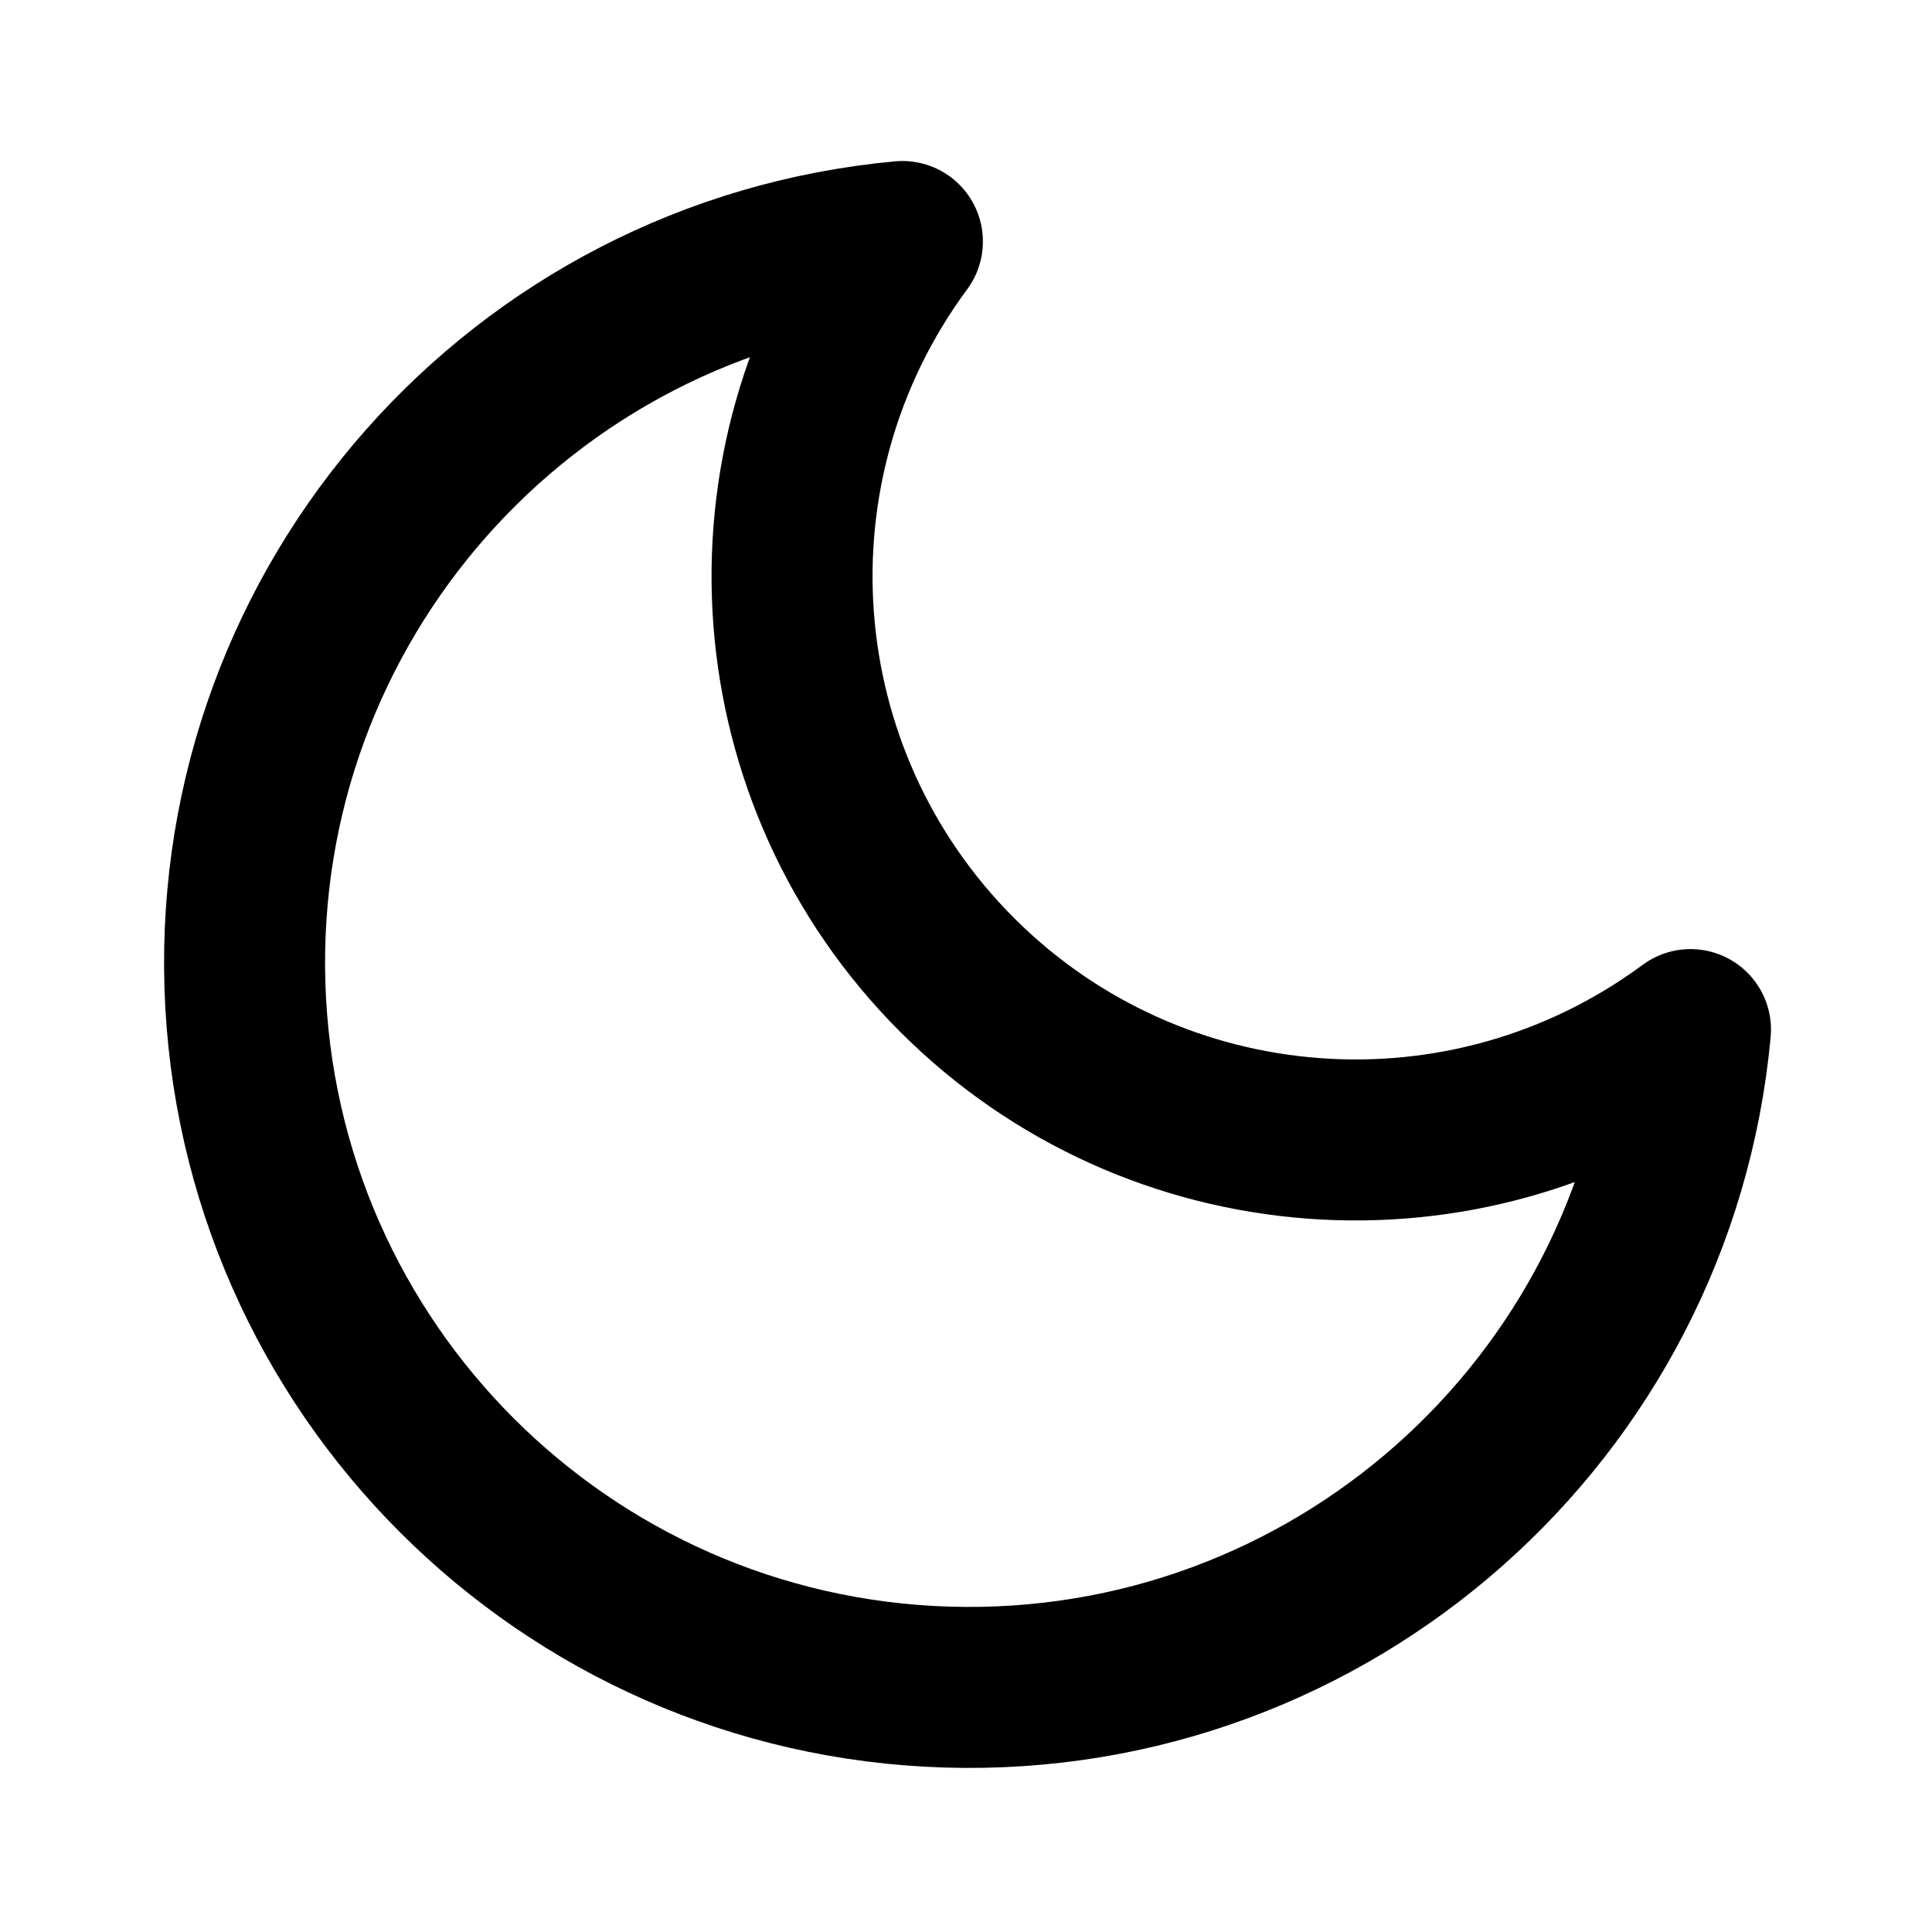
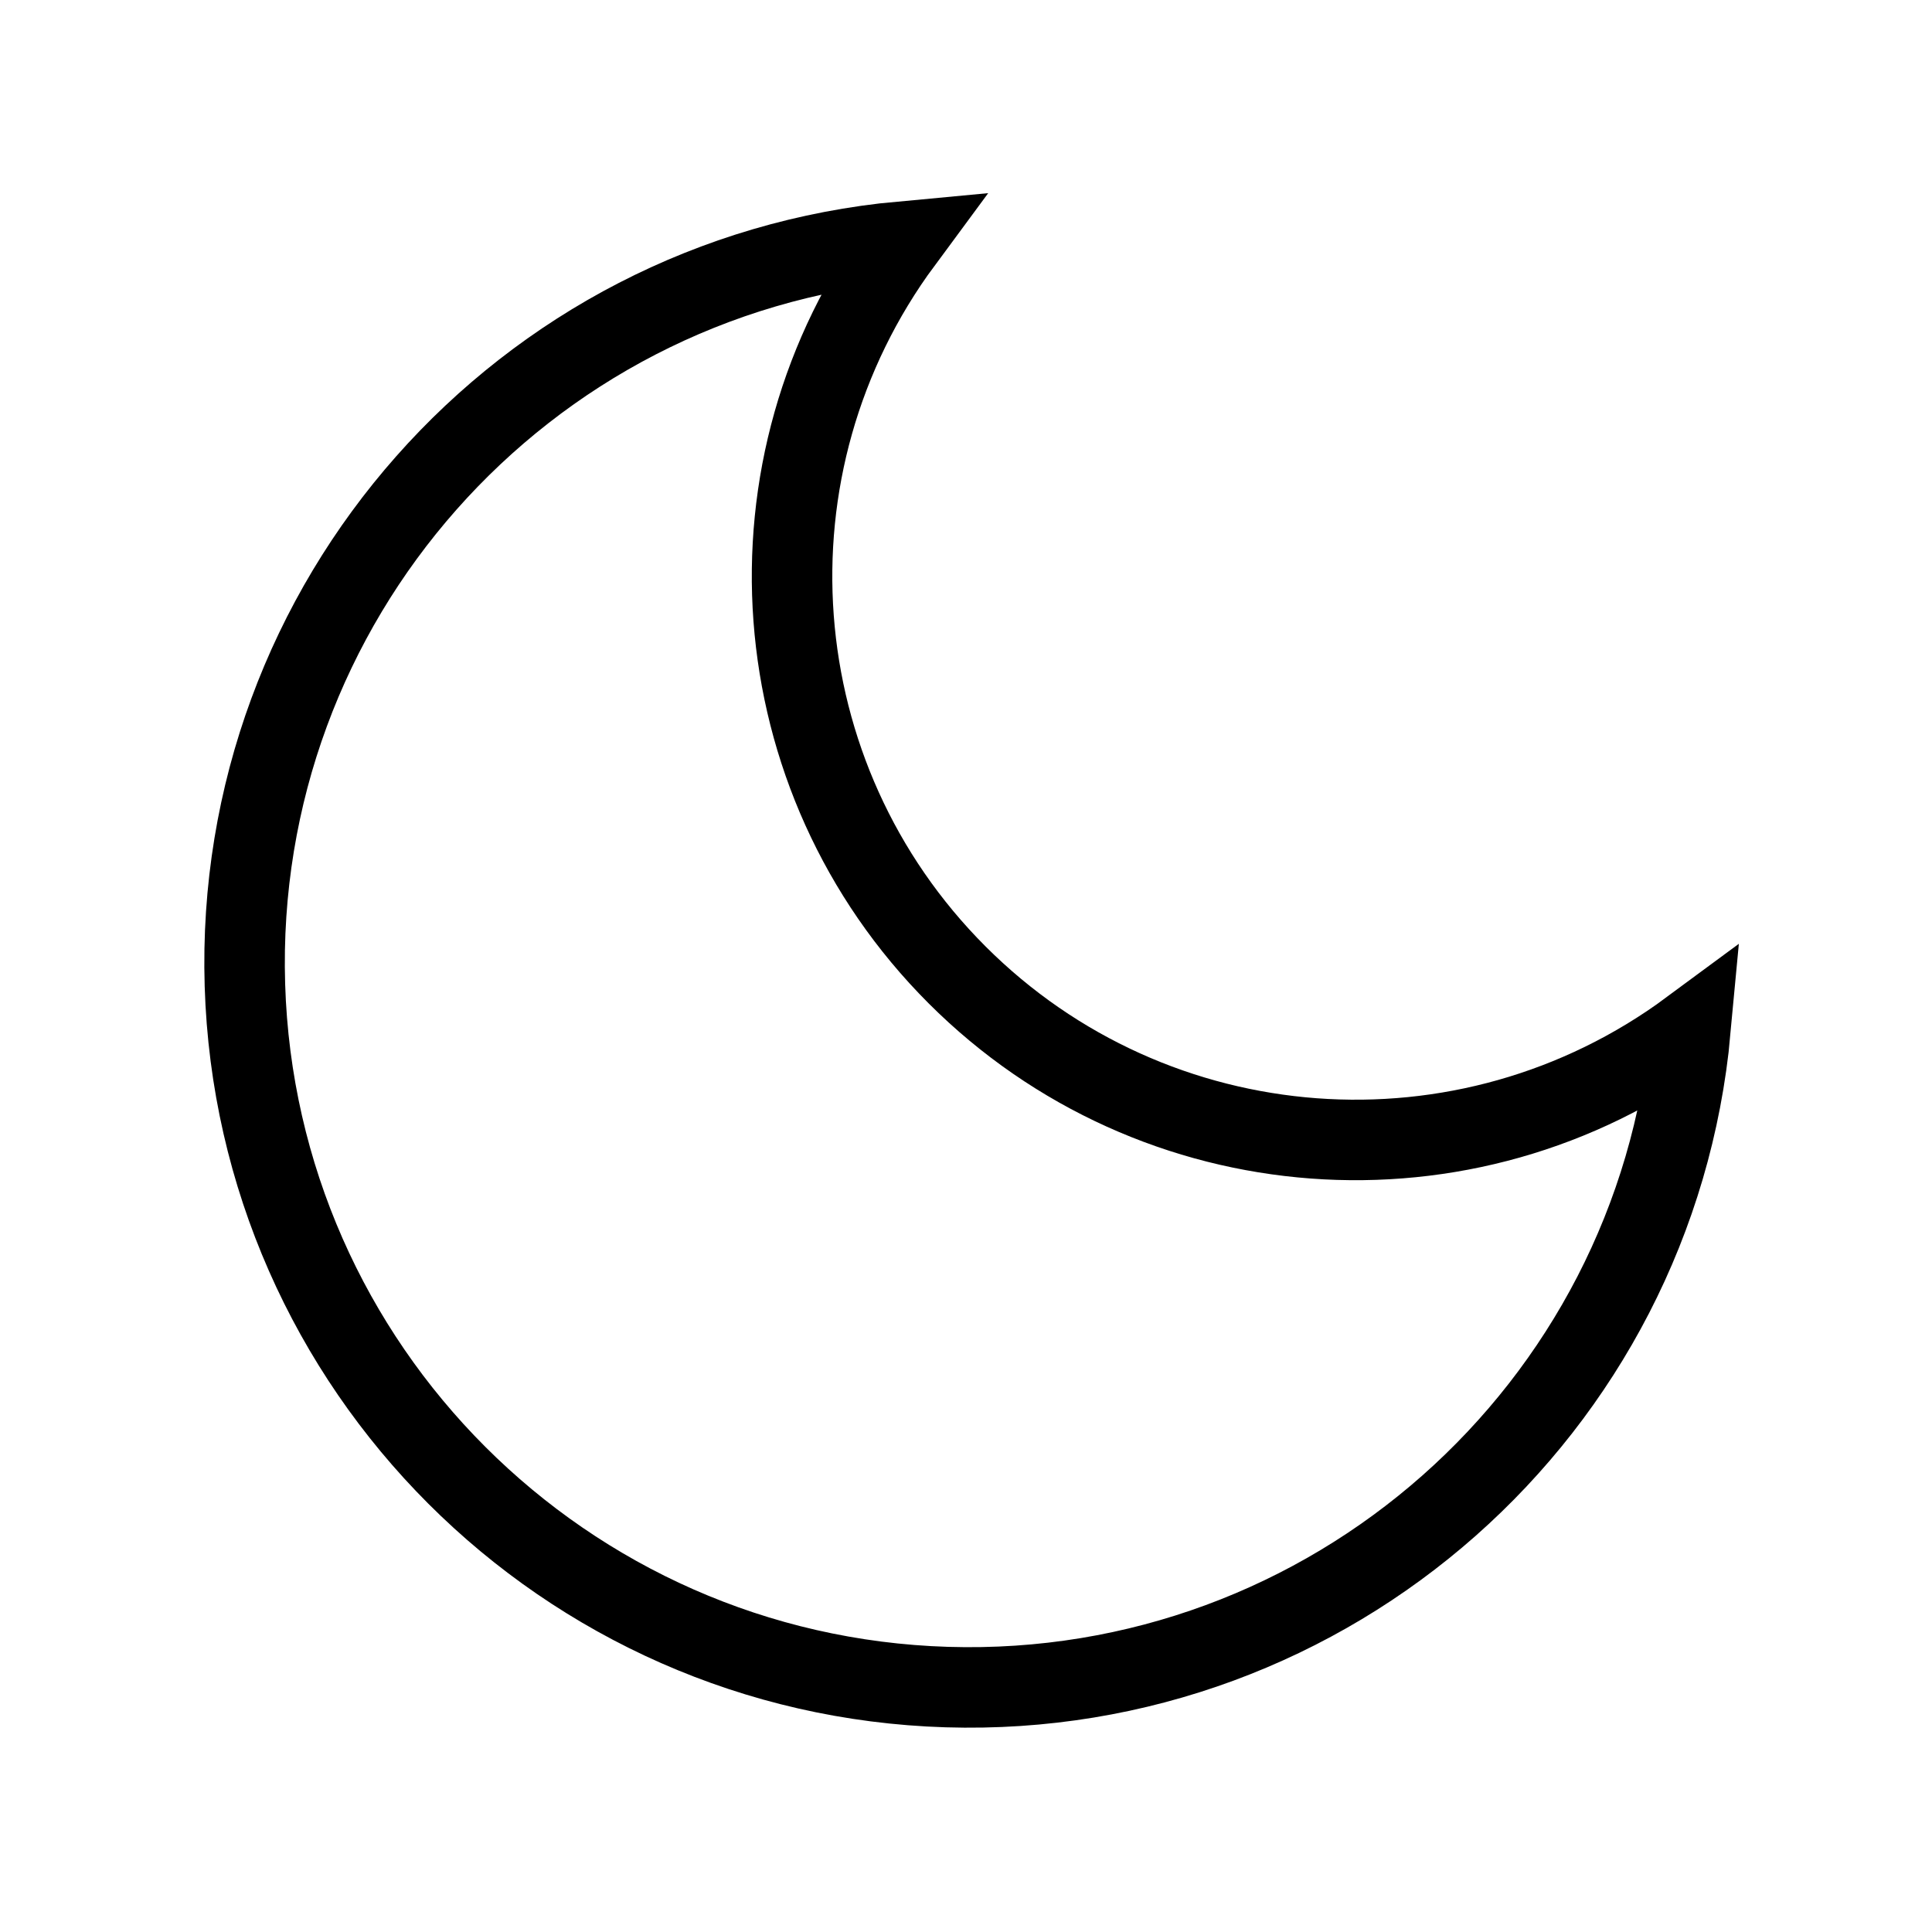
- <svg xmlns="http://www.w3.org/2000/svg" width="24" height="24" viewBox="0 0 24 24" fill="none" stroke="currentColor" stroke-width="2" stroke-linecap="round" stroke-linejoin="round" class="feather feather-moon">
+ <svg xmlns="http://www.w3.org/2000/svg" width="24" height="24" viewBox="0 0 24 24" fill="none" stroke="currentColor" strokeWidth="2" stroke-linecap="round" strokeLinejoin="round" class="feather feather-moon">
  <path d="M21 12.79A9 9 0 1 1 11.21 3 7 7 0 0 0 21 12.79z" />
</svg>
